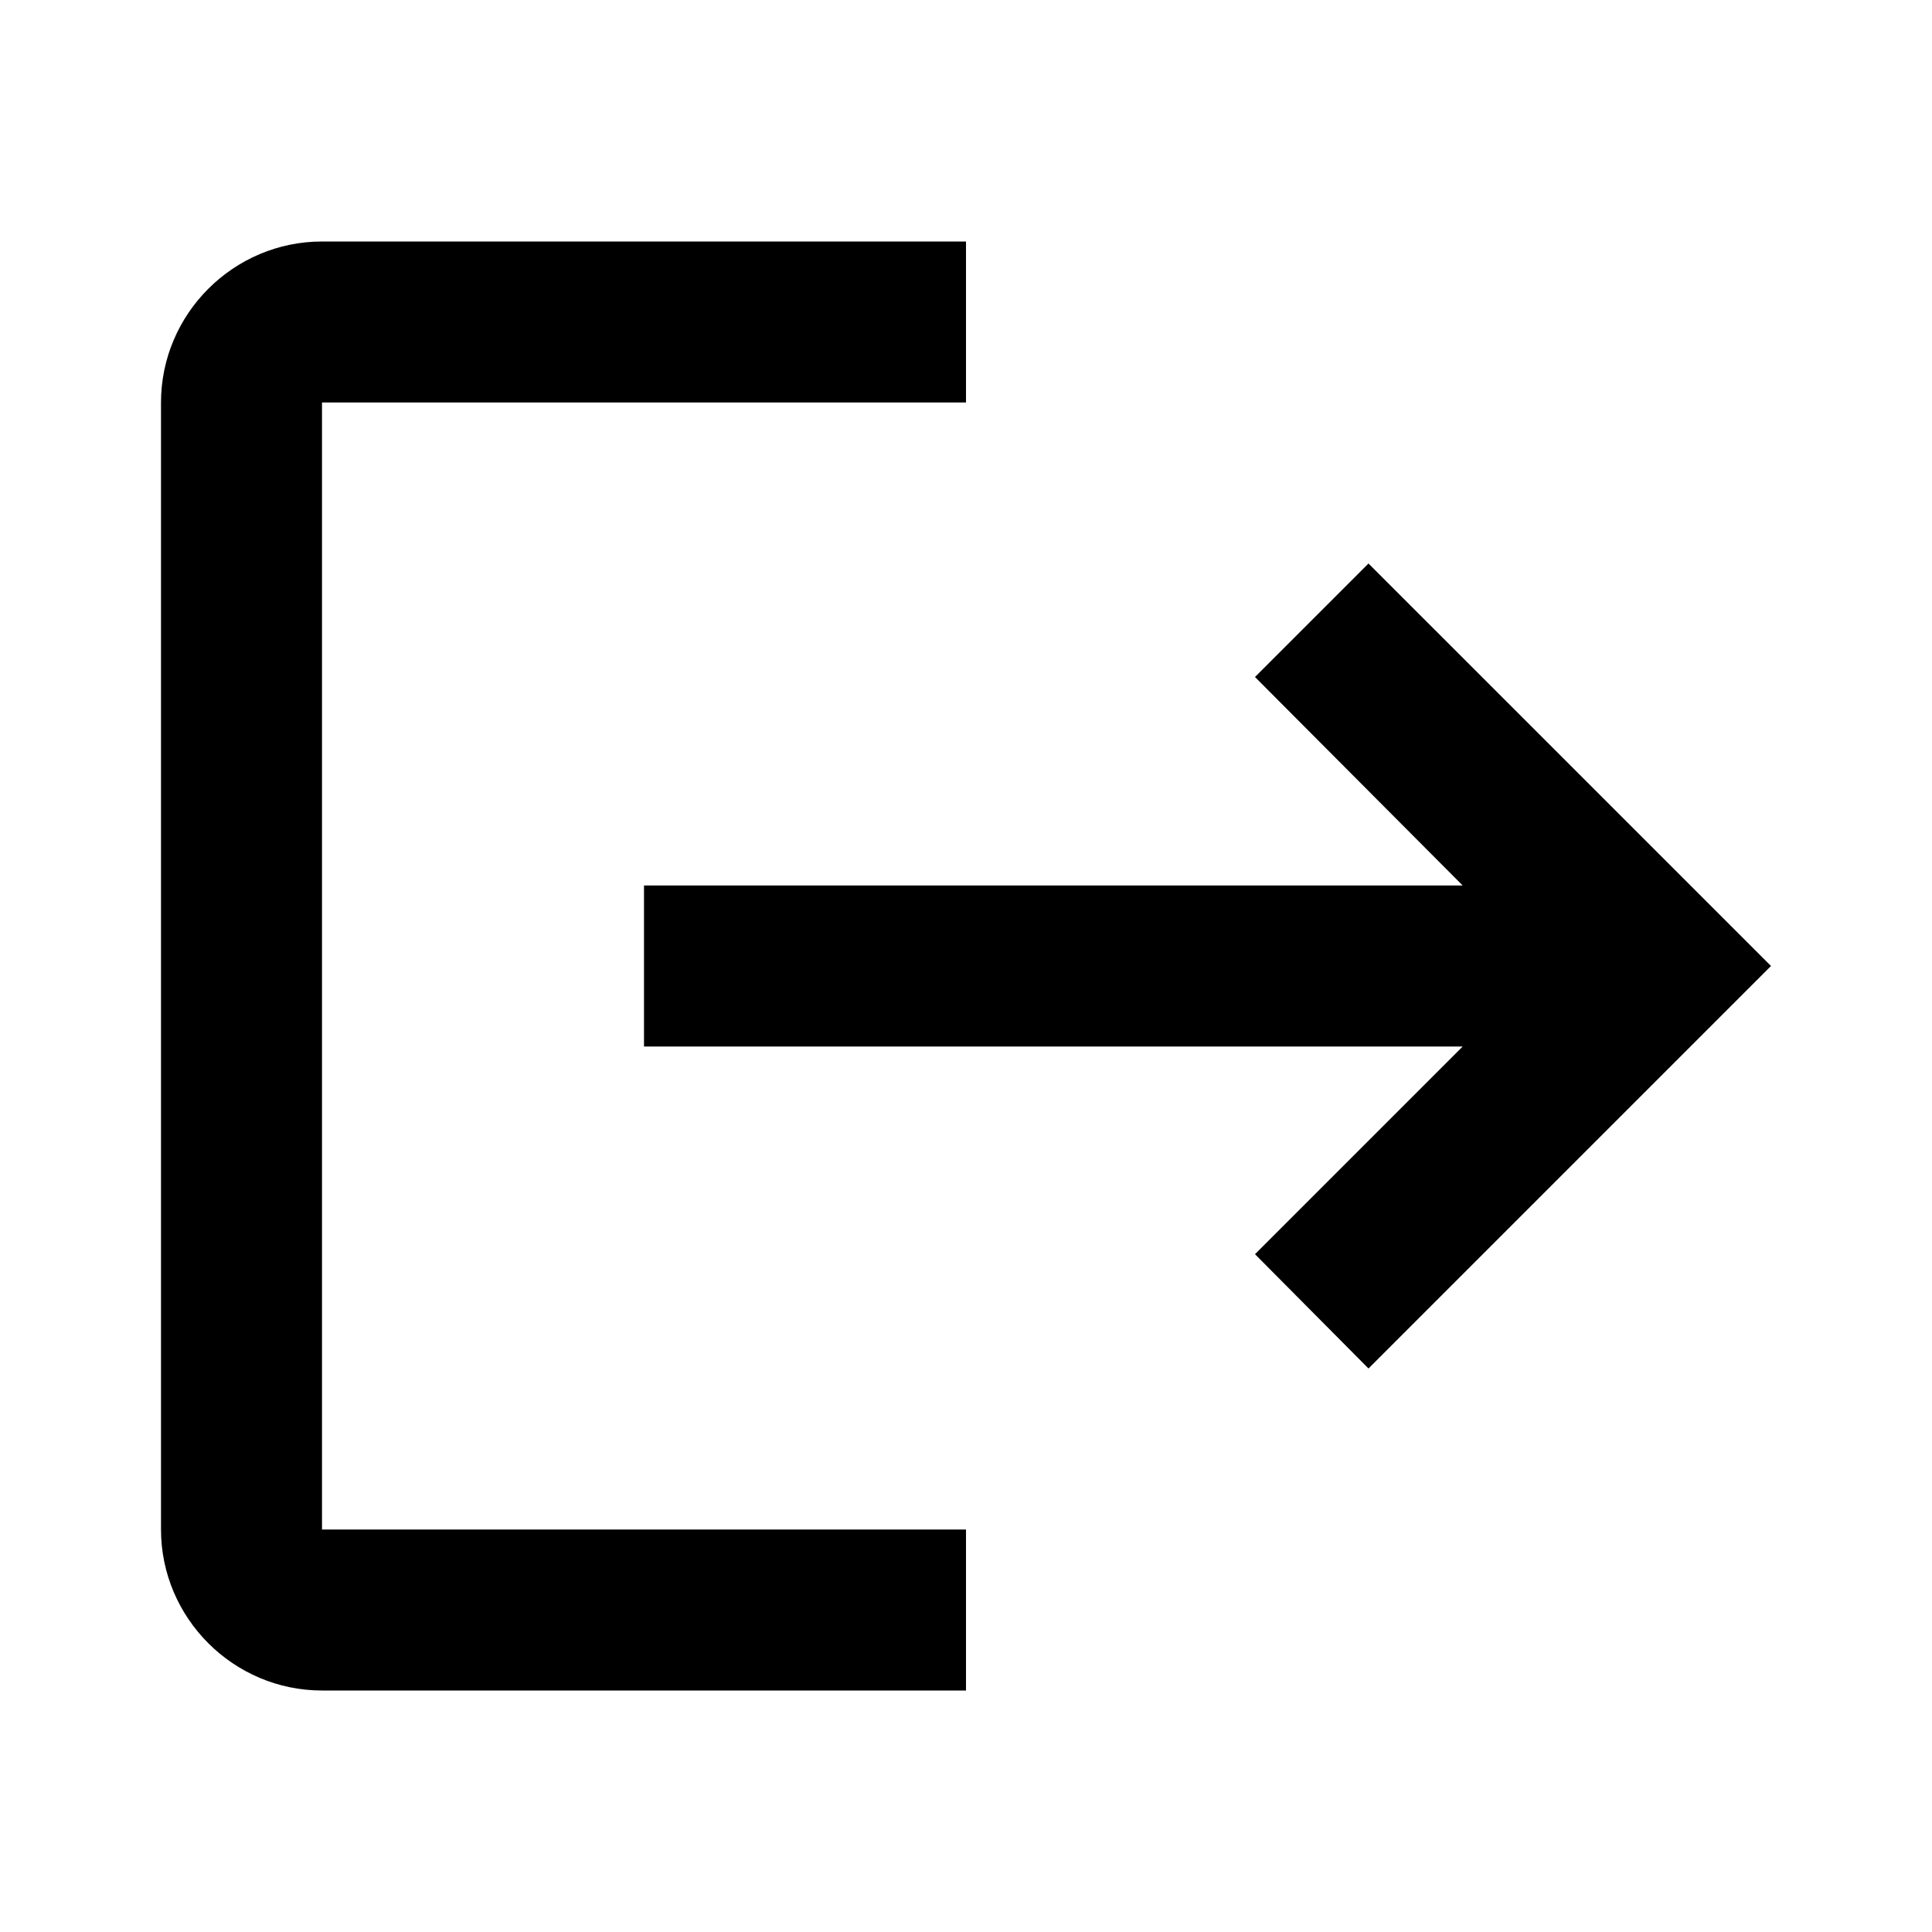
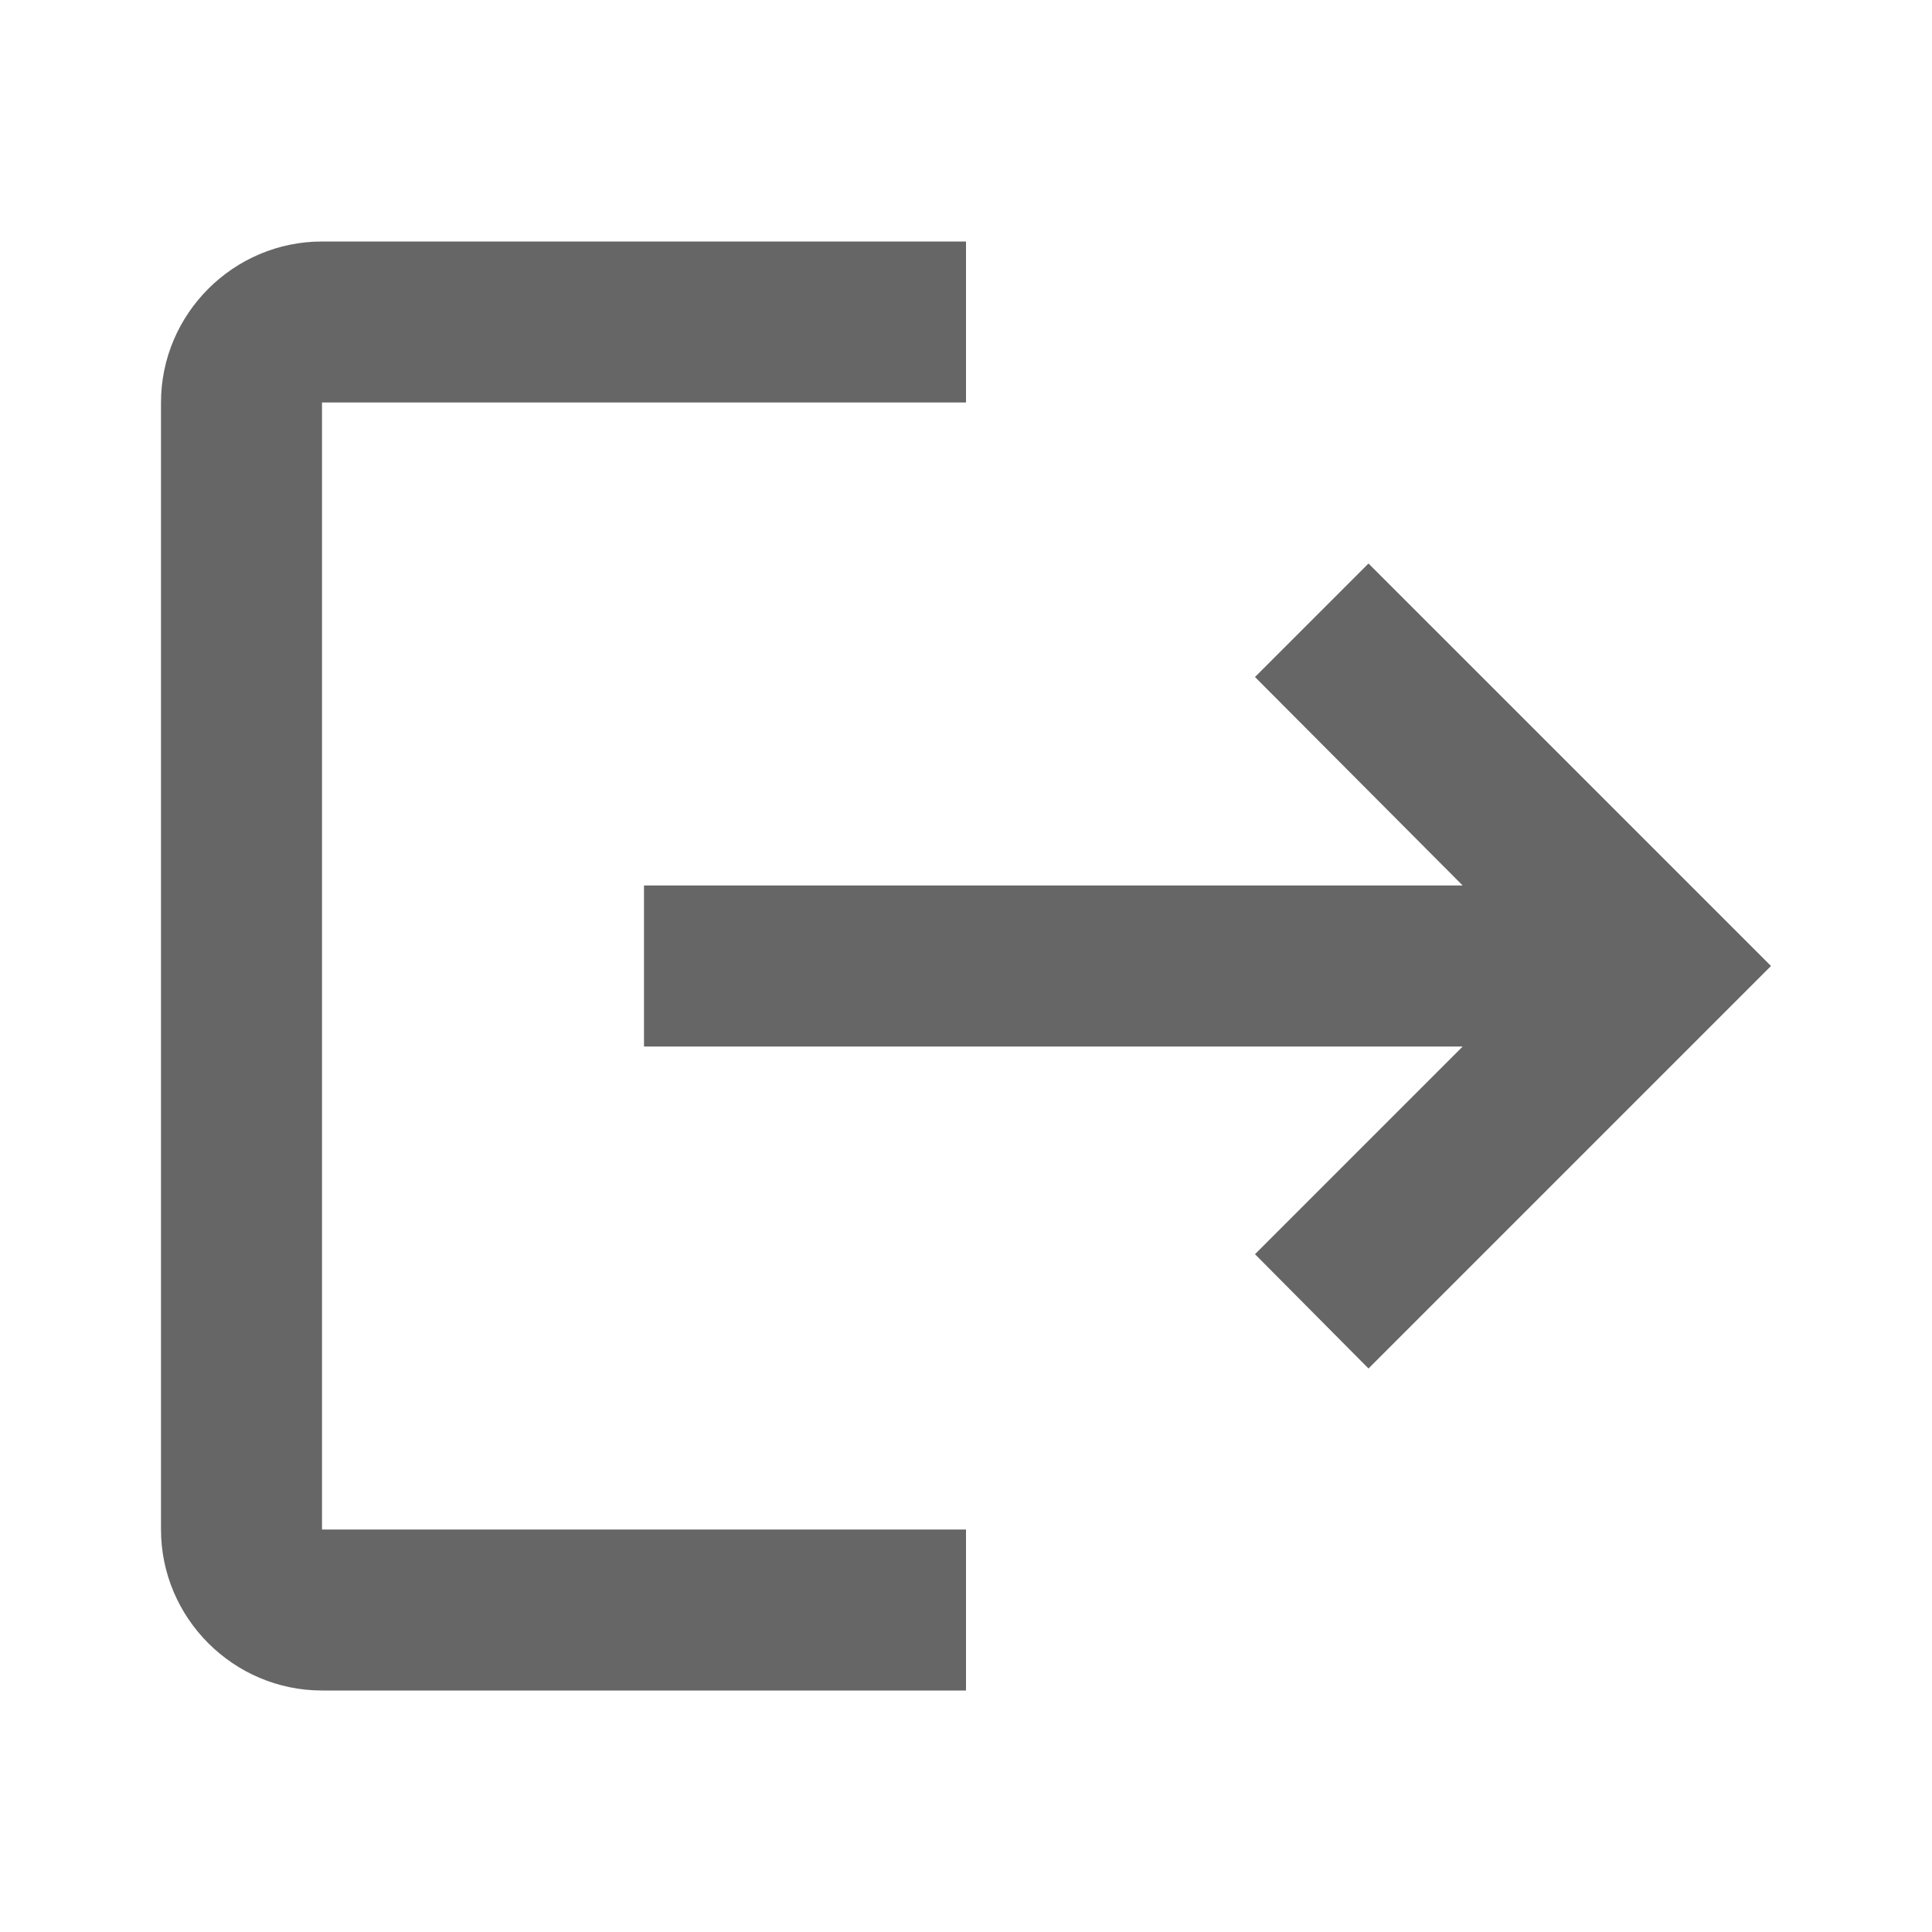
- <svg xmlns="http://www.w3.org/2000/svg" width="18" height="18" viewBox="0 0 24 24" fill="currentColor">
+ <svg xmlns="http://www.w3.org/2000/svg" width="18" height="18" viewBox="0 0 24 24" fill="#666">
  <path d="M17 7l-1.41 1.41L18.17 11H8v2h10.17l-2.58 2.58L17 17l5-5zM4 5h8V3H4c-1.1 0-2 .9-2 2v14c0 1.1.9 2 2 2h8v-2H4V5z" />
</svg>
